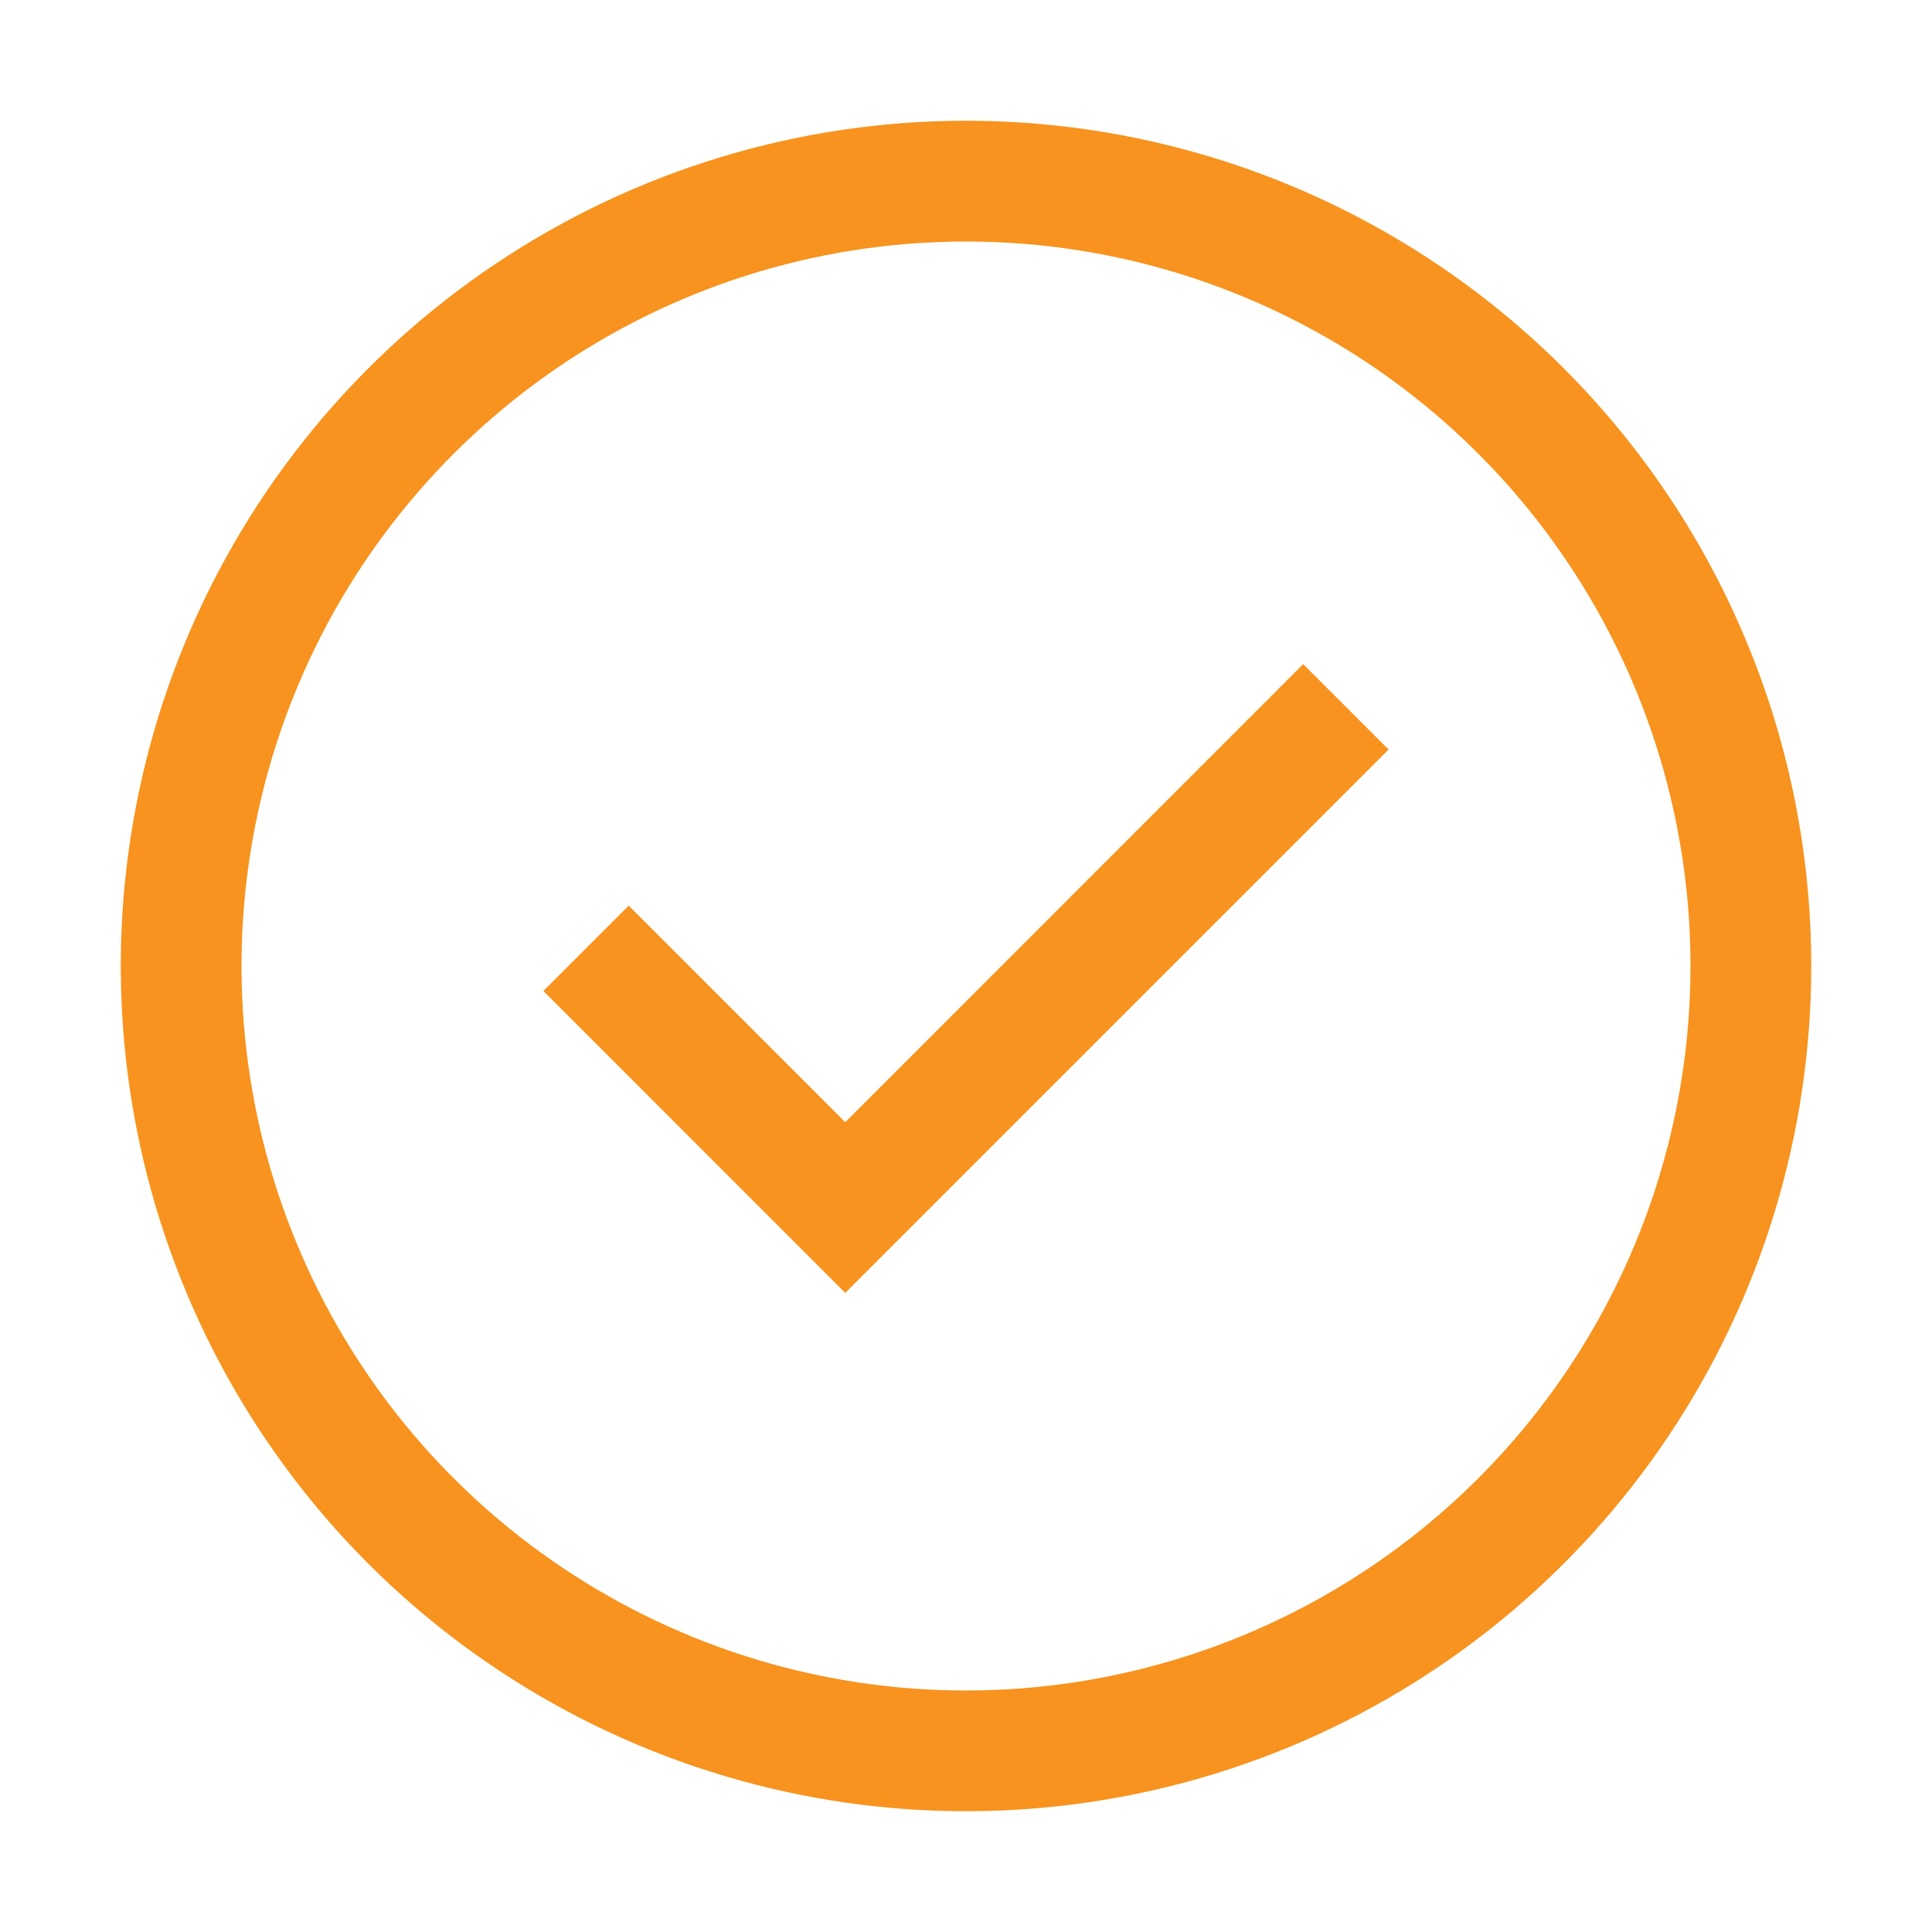
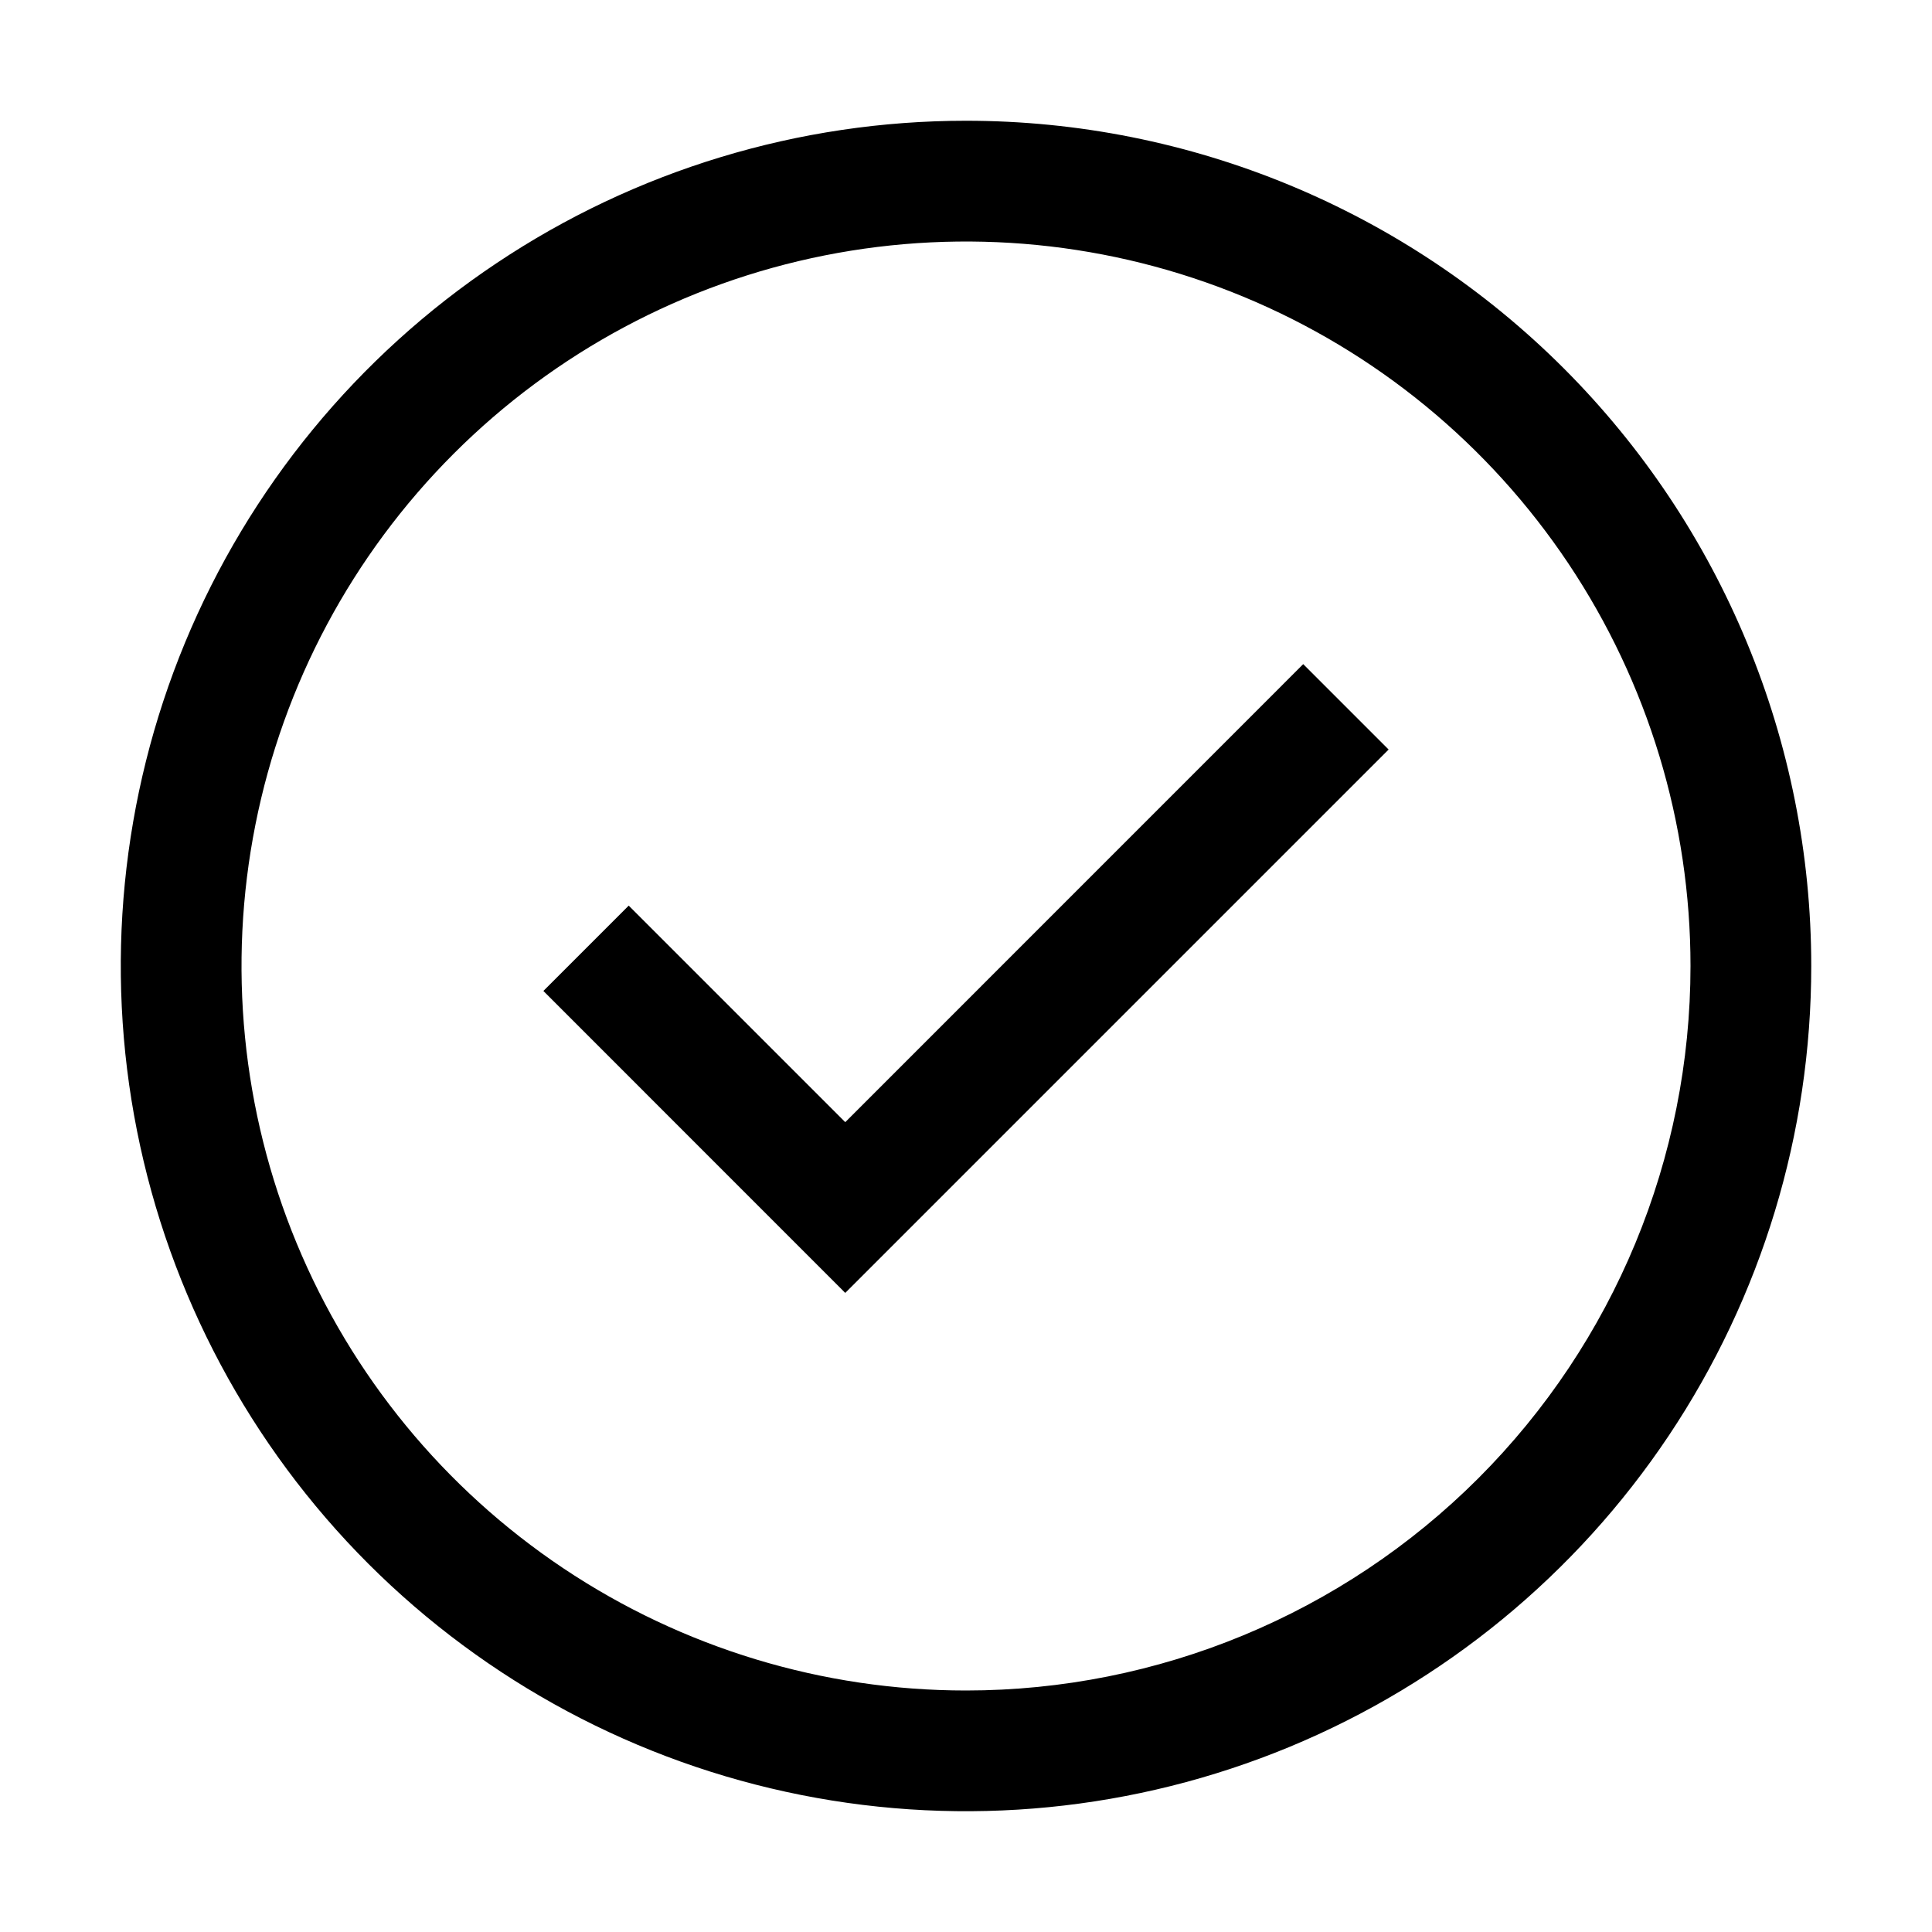
<svg xmlns="http://www.w3.org/2000/svg" width="24" height="24" viewBox="0 0 24 24" fill="none">
-   <path d="M10.5 16.061L6.75 12.31L7.81 11.25L10.5 13.94L16.189 8.25L17.25 9.311L10.5 16.061Z" fill="#F7931E" />
-   <path d="M12 1.5C9.923 1.5 7.893 2.116 6.167 3.27C4.44 4.423 3.094 6.063 2.299 7.982C1.505 9.9 1.297 12.012 1.702 14.048C2.107 16.085 3.107 17.956 4.575 19.425C6.044 20.893 7.915 21.893 9.952 22.298C11.988 22.703 14.1 22.495 16.018 21.701C17.937 20.906 19.577 19.56 20.73 17.834C21.884 16.107 22.5 14.077 22.5 12C22.5 9.215 21.394 6.545 19.425 4.575C17.456 2.606 14.785 1.5 12 1.5ZM12 21C10.22 21 8.48 20.472 7 19.483C5.52 18.494 4.366 17.089 3.685 15.444C3.004 13.8 2.826 11.99 3.173 10.244C3.52 8.498 4.377 6.895 5.636 5.636C6.895 4.377 8.498 3.52 10.244 3.173C11.99 2.826 13.8 3.004 15.444 3.685C17.089 4.366 18.494 5.52 19.483 7C20.472 8.48 21 10.22 21 12C21 14.387 20.052 16.676 18.364 18.364C16.676 20.052 14.387 21 12 21Z" fill="#F7931E" />
+   <path d="M10.5 16.061L6.75 12.31L7.81 11.25L10.5 13.94L16.189 8.25L17.25 9.311L10.5 16.061Z" fill="currentColor" />
+   <path d="M12 1.5C9.923 1.5 7.893 2.116 6.167 3.27C4.44 4.423 3.094 6.063 2.299 7.982C1.505 9.9 1.297 12.012 1.702 14.048C2.107 16.085 3.107 17.956 4.575 19.425C6.044 20.893 7.915 21.893 9.952 22.298C11.988 22.703 14.1 22.495 16.018 21.701C17.937 20.906 19.577 19.56 20.73 17.834C21.884 16.107 22.5 14.077 22.5 12C22.5 9.215 21.394 6.545 19.425 4.575C17.456 2.606 14.785 1.5 12 1.5ZM12 21C10.22 21 8.48 20.472 7 19.483C5.52 18.494 4.366 17.089 3.685 15.444C3.004 13.8 2.826 11.99 3.173 10.244C3.52 8.498 4.377 6.895 5.636 5.636C6.895 4.377 8.498 3.52 10.244 3.173C11.99 2.826 13.8 3.004 15.444 3.685C17.089 4.366 18.494 5.52 19.483 7C20.472 8.48 21 10.22 21 12C21 14.387 20.052 16.676 18.364 18.364C16.676 20.052 14.387 21 12 21Z" fill="currentColor" />
</svg>
